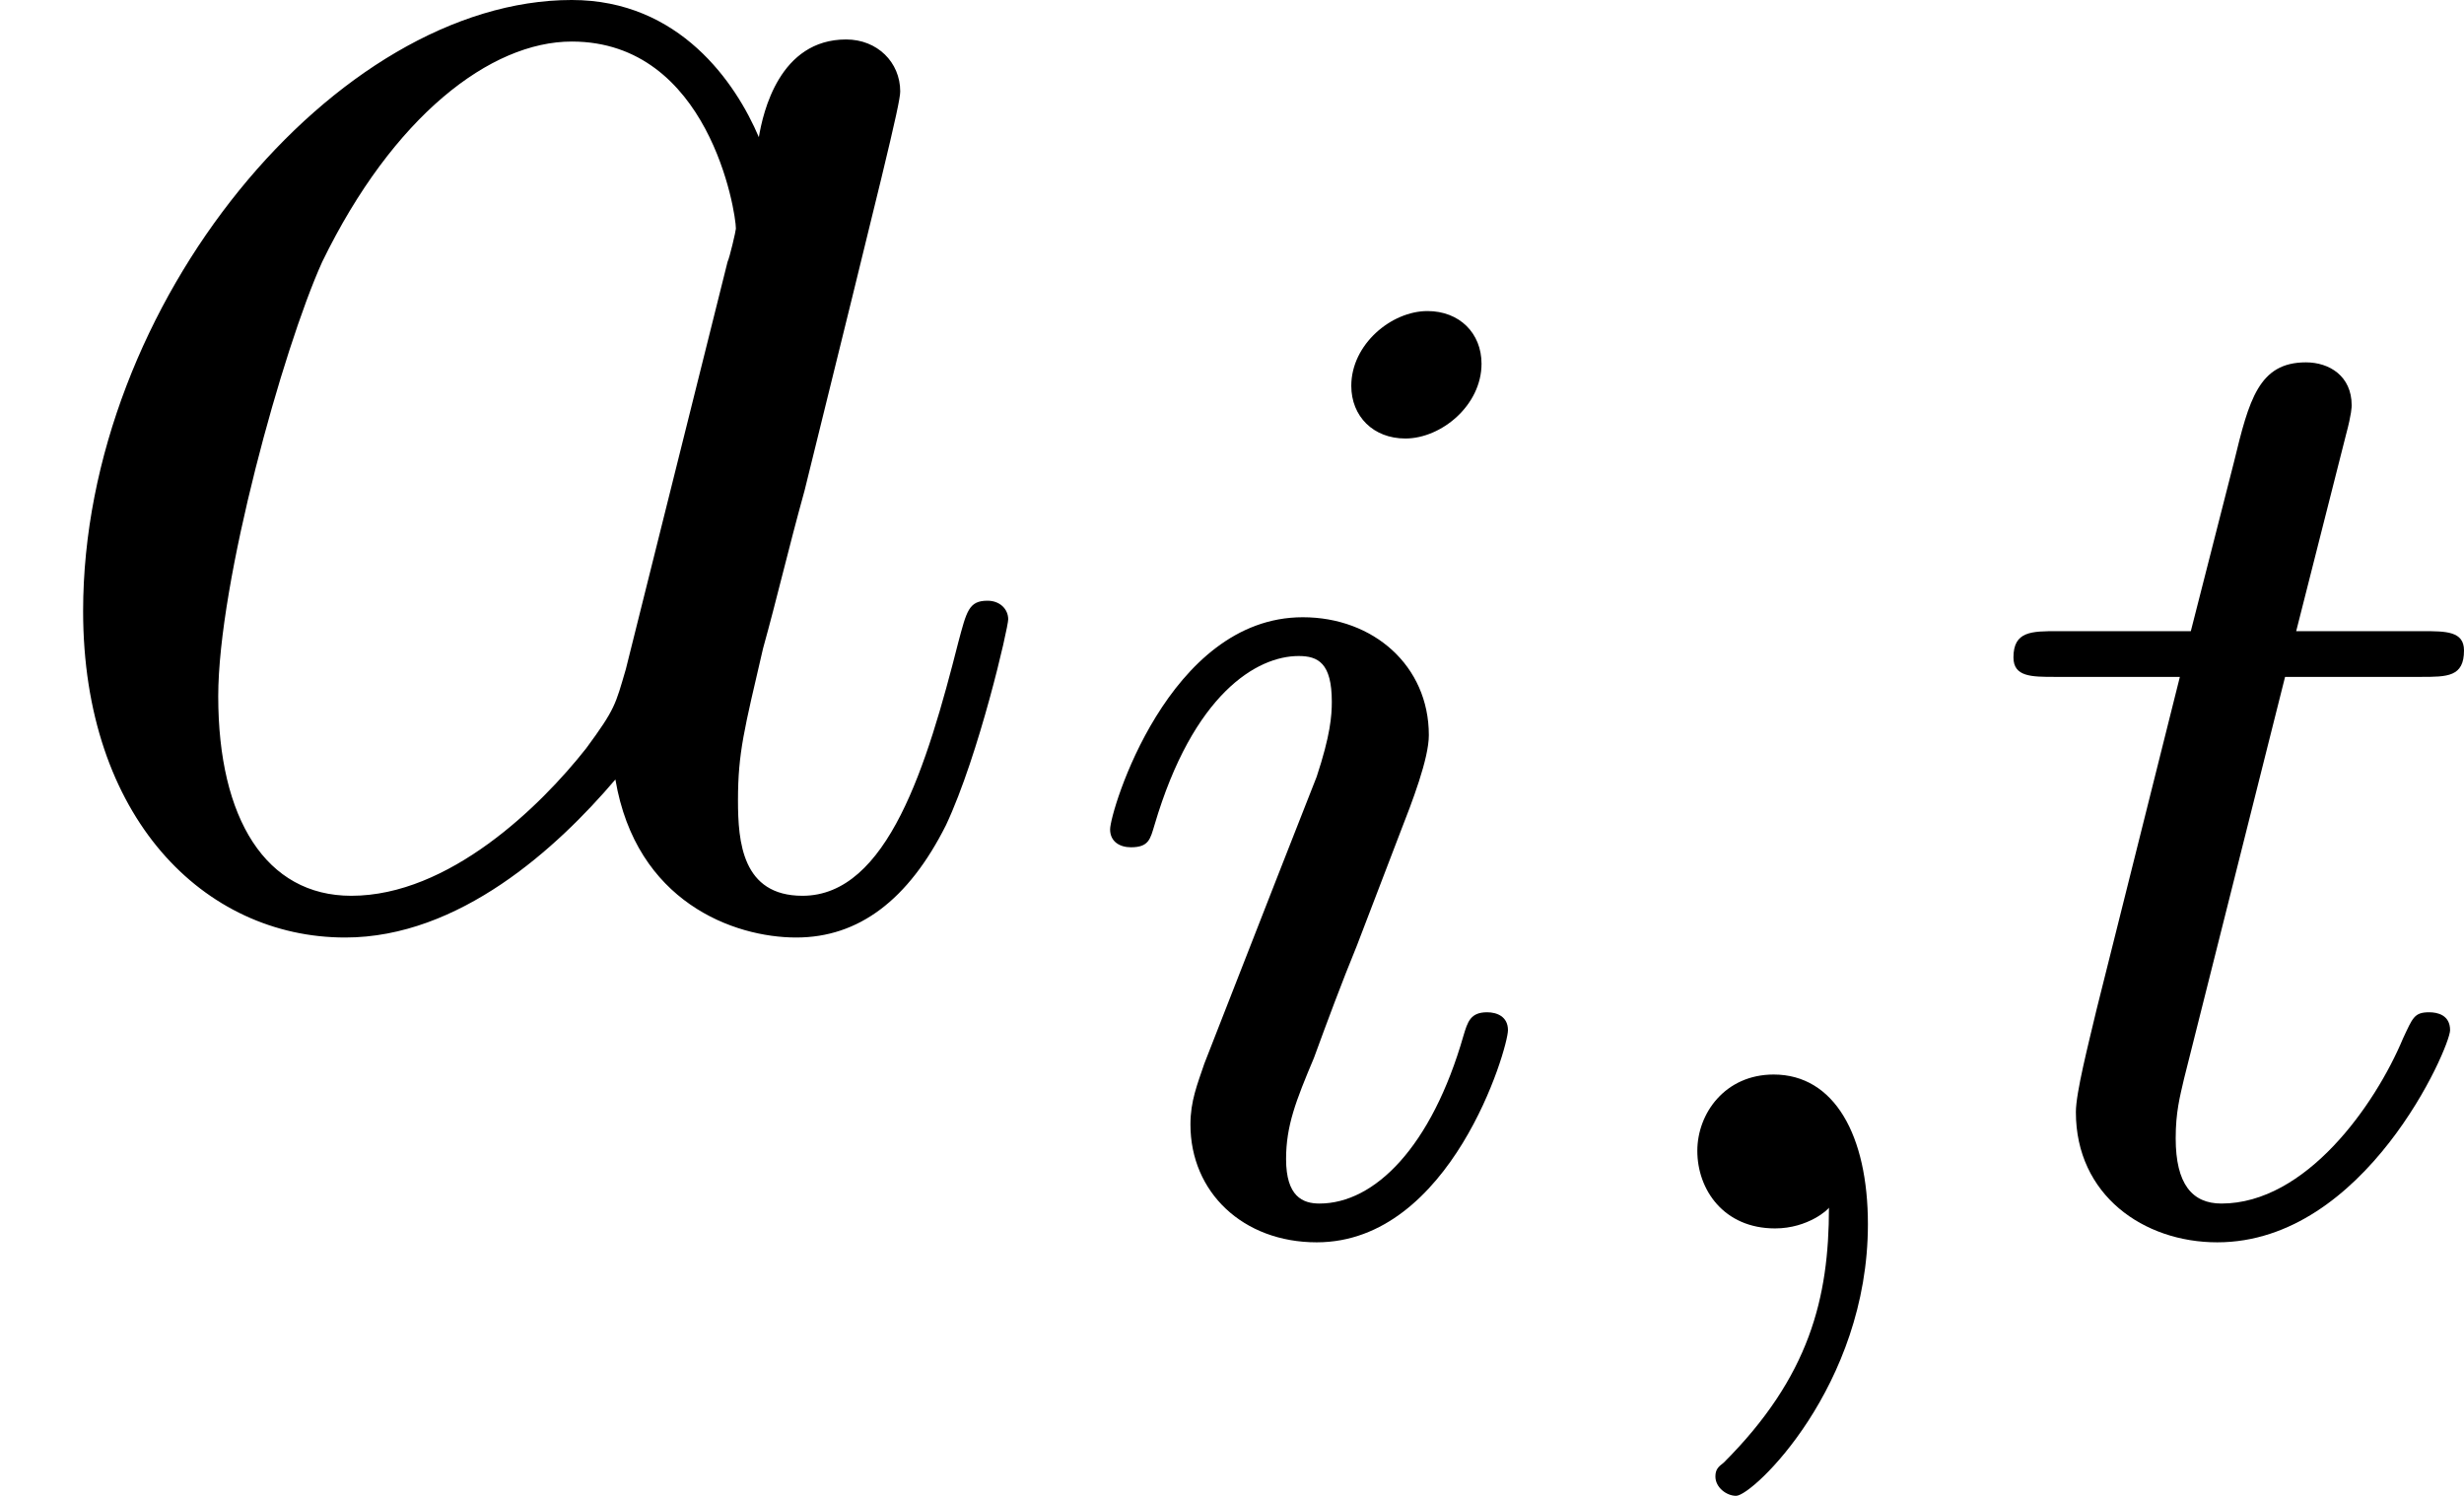
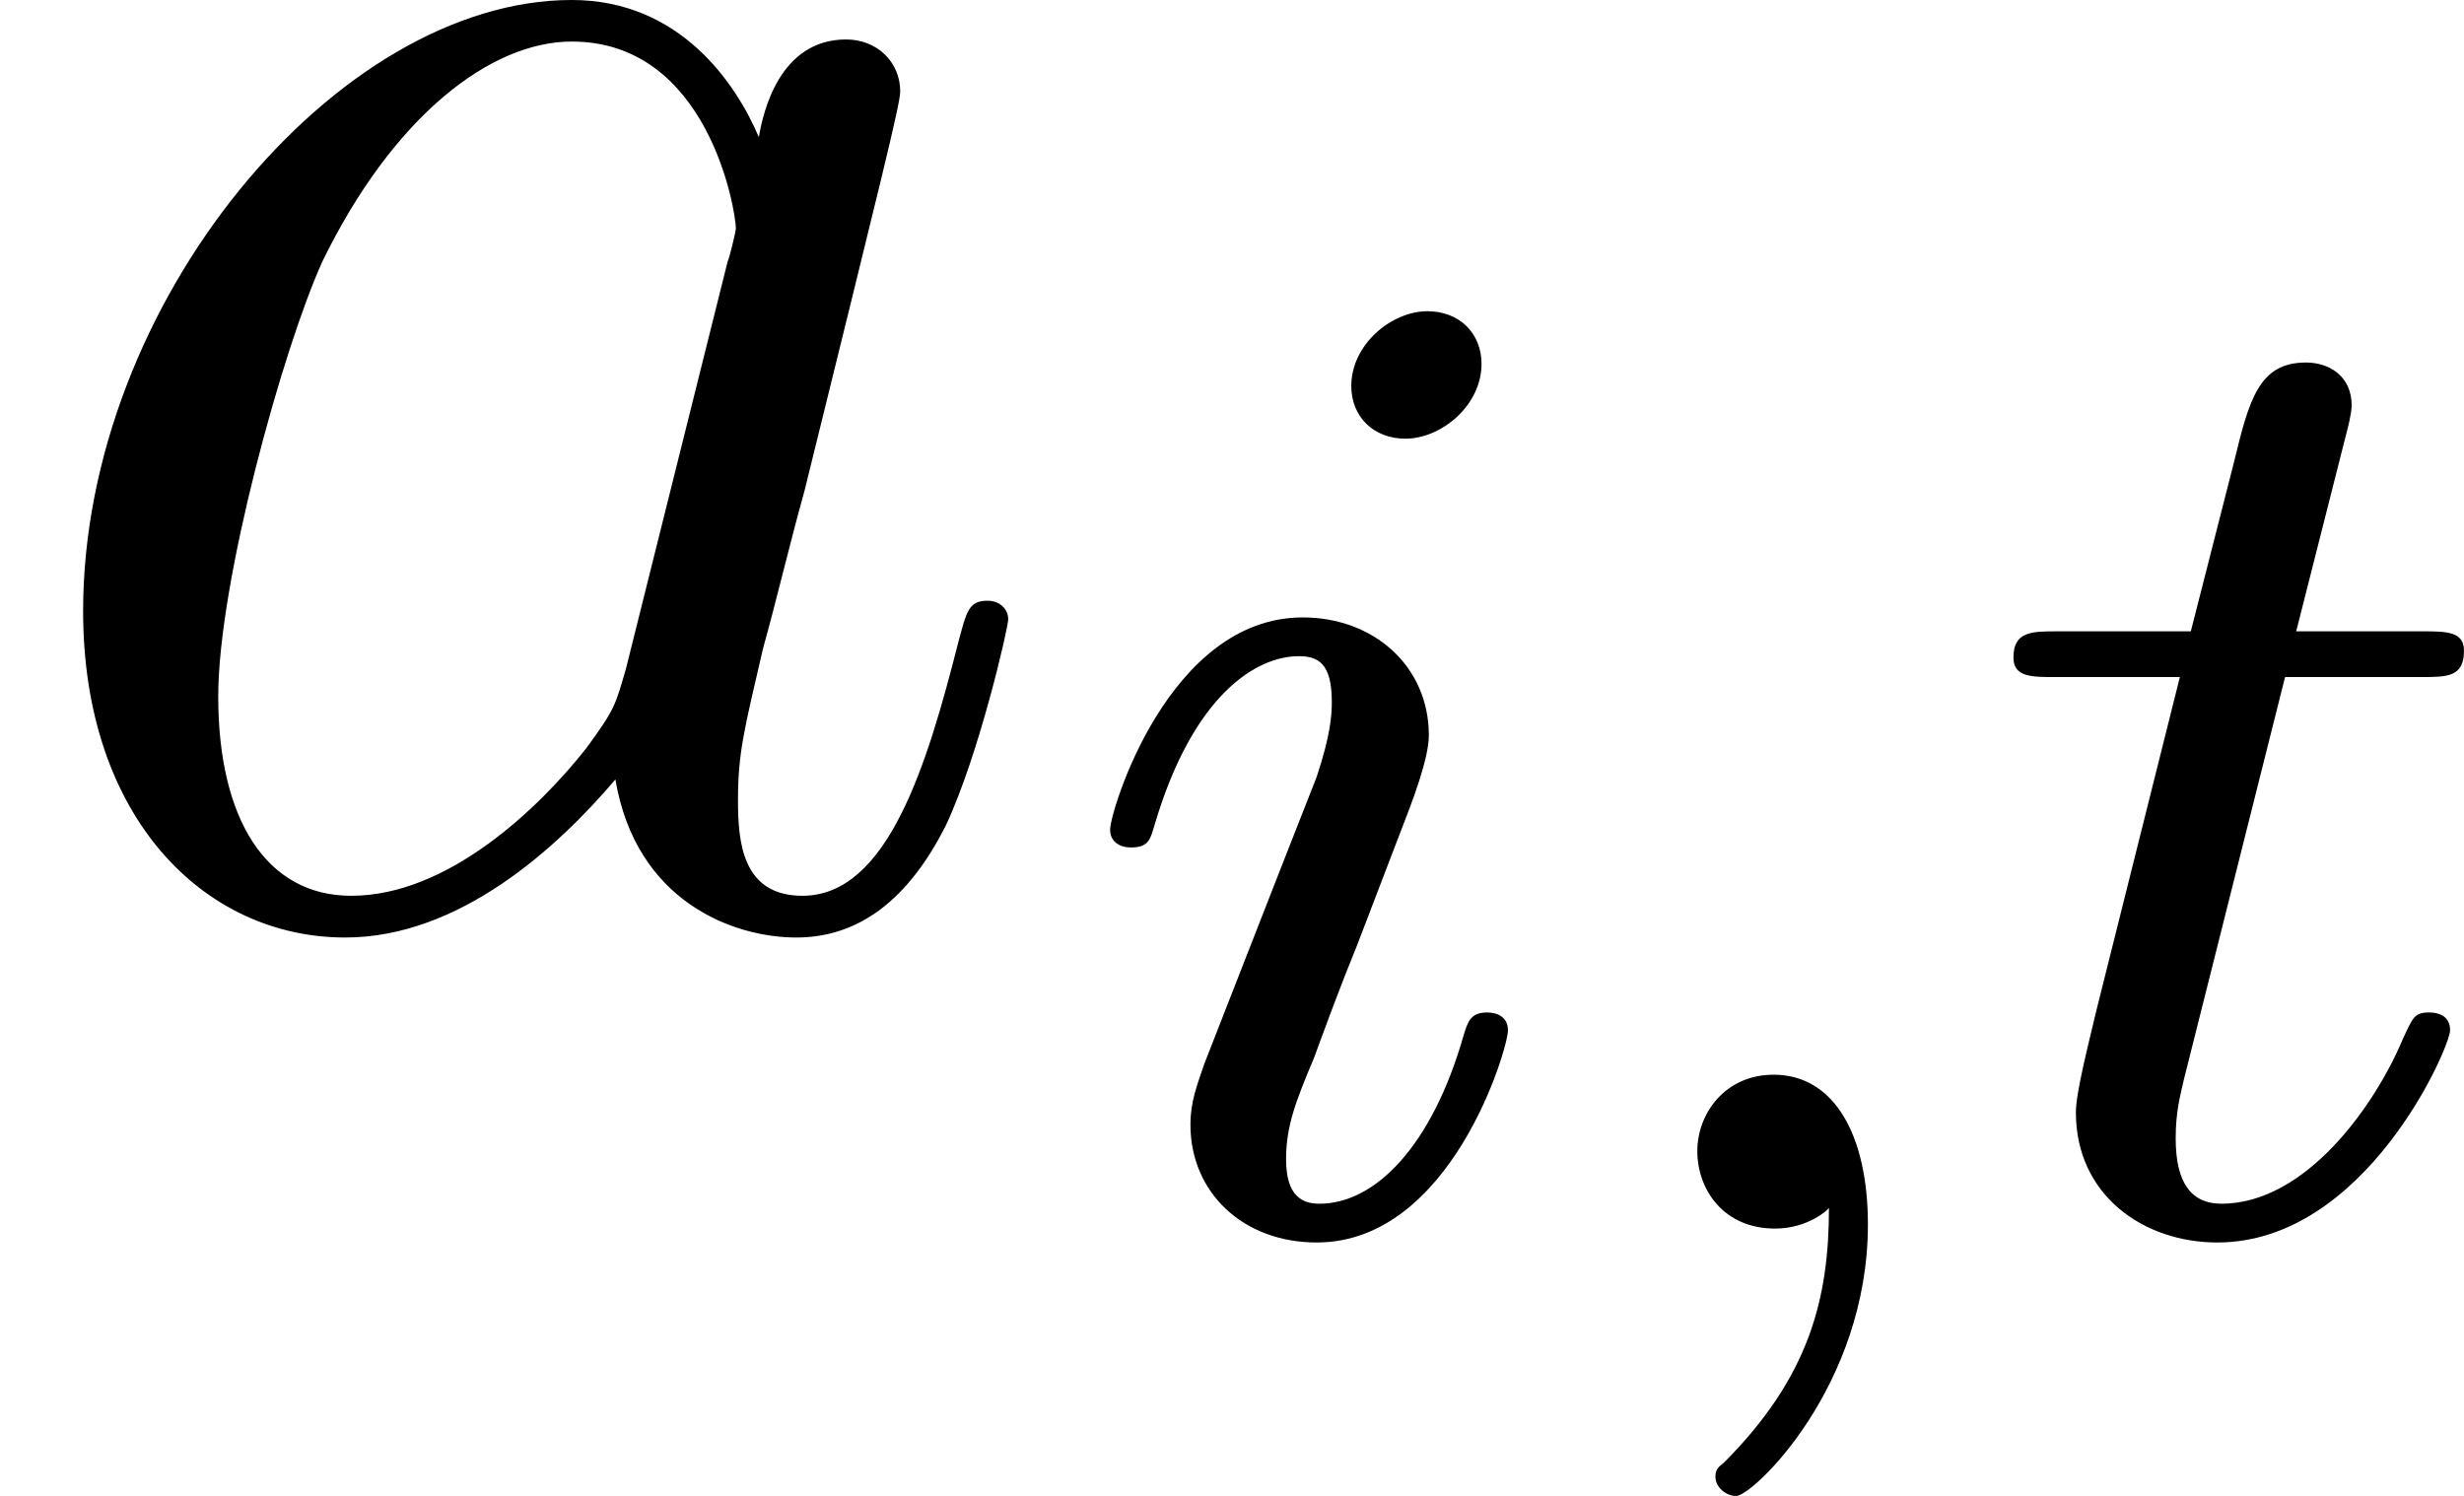
- <svg xmlns="http://www.w3.org/2000/svg" xmlns:xlink="http://www.w3.org/1999/xlink" version="1.1" width="14.17pt" height="8.604pt" viewBox="67.514 612.71 14.17 8.604">
+ <svg xmlns="http://www.w3.org/2000/svg" xmlns:xlink="http://www.w3.org/1999/xlink" version="1.1" width="14.17pt" height="8.604pt" viewBox="67.514 578.052 14.17 8.604">
  <defs>
    <path id="g10-59" d="M1.49-.12C1.49 .399 1.379 .853 .885 1.347C.853 1.371 .837 1.387 .837 1.427C.837 1.49 .901 1.538 .956 1.538C1.052 1.538 1.714 .909 1.714-.024C1.714-.534 1.522-.885 1.172-.885C.893-.885 .733-.662 .733-.446C.733-.223 .885 0 1.18 0C1.371 0 1.49-.112 1.49-.12Z" />
    <path id="g10-105" d="M2.375-4.973C2.375-5.149 2.248-5.276 2.064-5.276C1.857-5.276 1.626-5.085 1.626-4.846C1.626-4.67 1.753-4.543 1.937-4.543C2.144-4.543 2.375-4.734 2.375-4.973ZM1.211-2.048L.781-.948C.741-.829 .701-.733 .701-.598C.701-.207 1.004 .08 1.427 .08C2.2 .08 2.527-1.036 2.527-1.14C2.527-1.219 2.463-1.243 2.407-1.243C2.311-1.243 2.295-1.188 2.271-1.108C2.088-.47 1.761-.143 1.443-.143C1.347-.143 1.251-.183 1.251-.399C1.251-.59 1.307-.733 1.411-.98C1.49-1.196 1.57-1.411 1.658-1.626L1.905-2.271C1.977-2.455 2.072-2.702 2.072-2.837C2.072-3.236 1.753-3.515 1.347-3.515C.574-3.515 .239-2.399 .239-2.295C.239-2.224 .295-2.192 .359-2.192C.462-2.192 .47-2.24 .494-2.319C.717-3.076 1.084-3.292 1.323-3.292C1.435-3.292 1.514-3.252 1.514-3.029C1.514-2.949 1.506-2.837 1.427-2.598L1.211-2.048Z" />
    <path id="g10-116" d="M1.761-3.172H2.542C2.694-3.172 2.79-3.172 2.79-3.324C2.79-3.435 2.686-3.435 2.55-3.435H1.825L2.112-4.567C2.144-4.686 2.144-4.726 2.144-4.734C2.144-4.902 2.016-4.981 1.881-4.981C1.61-4.981 1.554-4.766 1.467-4.407L1.219-3.435H.454C.303-3.435 .199-3.435 .199-3.284C.199-3.172 .303-3.172 .438-3.172H1.156L.677-1.259C.63-1.06 .558-.781 .558-.669C.558-.191 .948 .08 1.371 .08C2.224 .08 2.71-1.044 2.71-1.14C2.71-1.227 2.638-1.243 2.59-1.243C2.503-1.243 2.495-1.211 2.439-1.092C2.279-.709 1.881-.143 1.395-.143C1.227-.143 1.132-.255 1.132-.518C1.132-.669 1.156-.757 1.18-.861L1.761-3.172Z" />
    <path id="g11-97" d="M3.599-1.423C3.539-1.219 3.539-1.196 3.371-.968C3.108-.634 2.582-.12 2.02-.12C1.53-.12 1.255-.562 1.255-1.267C1.255-1.925 1.626-3.264 1.853-3.766C2.26-4.603 2.821-5.033 3.288-5.033C4.077-5.033 4.232-4.053 4.232-3.957C4.232-3.945 4.196-3.79 4.184-3.766L3.599-1.423ZM4.364-4.483C4.232-4.794 3.909-5.272 3.288-5.272C1.937-5.272 .478-3.527 .478-1.757C.478-.574 1.172 .12 1.985 .12C2.642 .12 3.204-.395 3.539-.789C3.658-.084 4.22 .12 4.579 .12S5.224-.096 5.44-.526C5.631-.933 5.798-1.662 5.798-1.71C5.798-1.769 5.75-1.817 5.679-1.817C5.571-1.817 5.559-1.757 5.511-1.578C5.332-.873 5.105-.12 4.615-.12C4.268-.12 4.244-.43 4.244-.669C4.244-.944 4.28-1.076 4.388-1.542C4.471-1.841 4.531-2.104 4.627-2.451C5.069-4.244 5.177-4.674 5.177-4.746C5.177-4.914 5.045-5.045 4.866-5.045C4.483-5.045 4.388-4.627 4.364-4.483Z" />
  </defs>
  <g id="page1">
-     <use x="67.514" y="617.982" xlink:href="#g11-97" />
-     <use x="73.659" y="619.775" xlink:href="#g10-105" />
-     <use x="76.542" y="619.775" xlink:href="#g10-59" />
-     <use x="78.894" y="619.775" xlink:href="#g10-116" />
+     <use x="67.514" y="583.324" xlink:href="#g11-97" />
+     <use x="73.659" y="585.118" xlink:href="#g10-105" />
+     <use x="76.542" y="585.118" xlink:href="#g10-59" />
+     <use x="78.894" y="585.118" xlink:href="#g10-116" />
  </g>
</svg>
